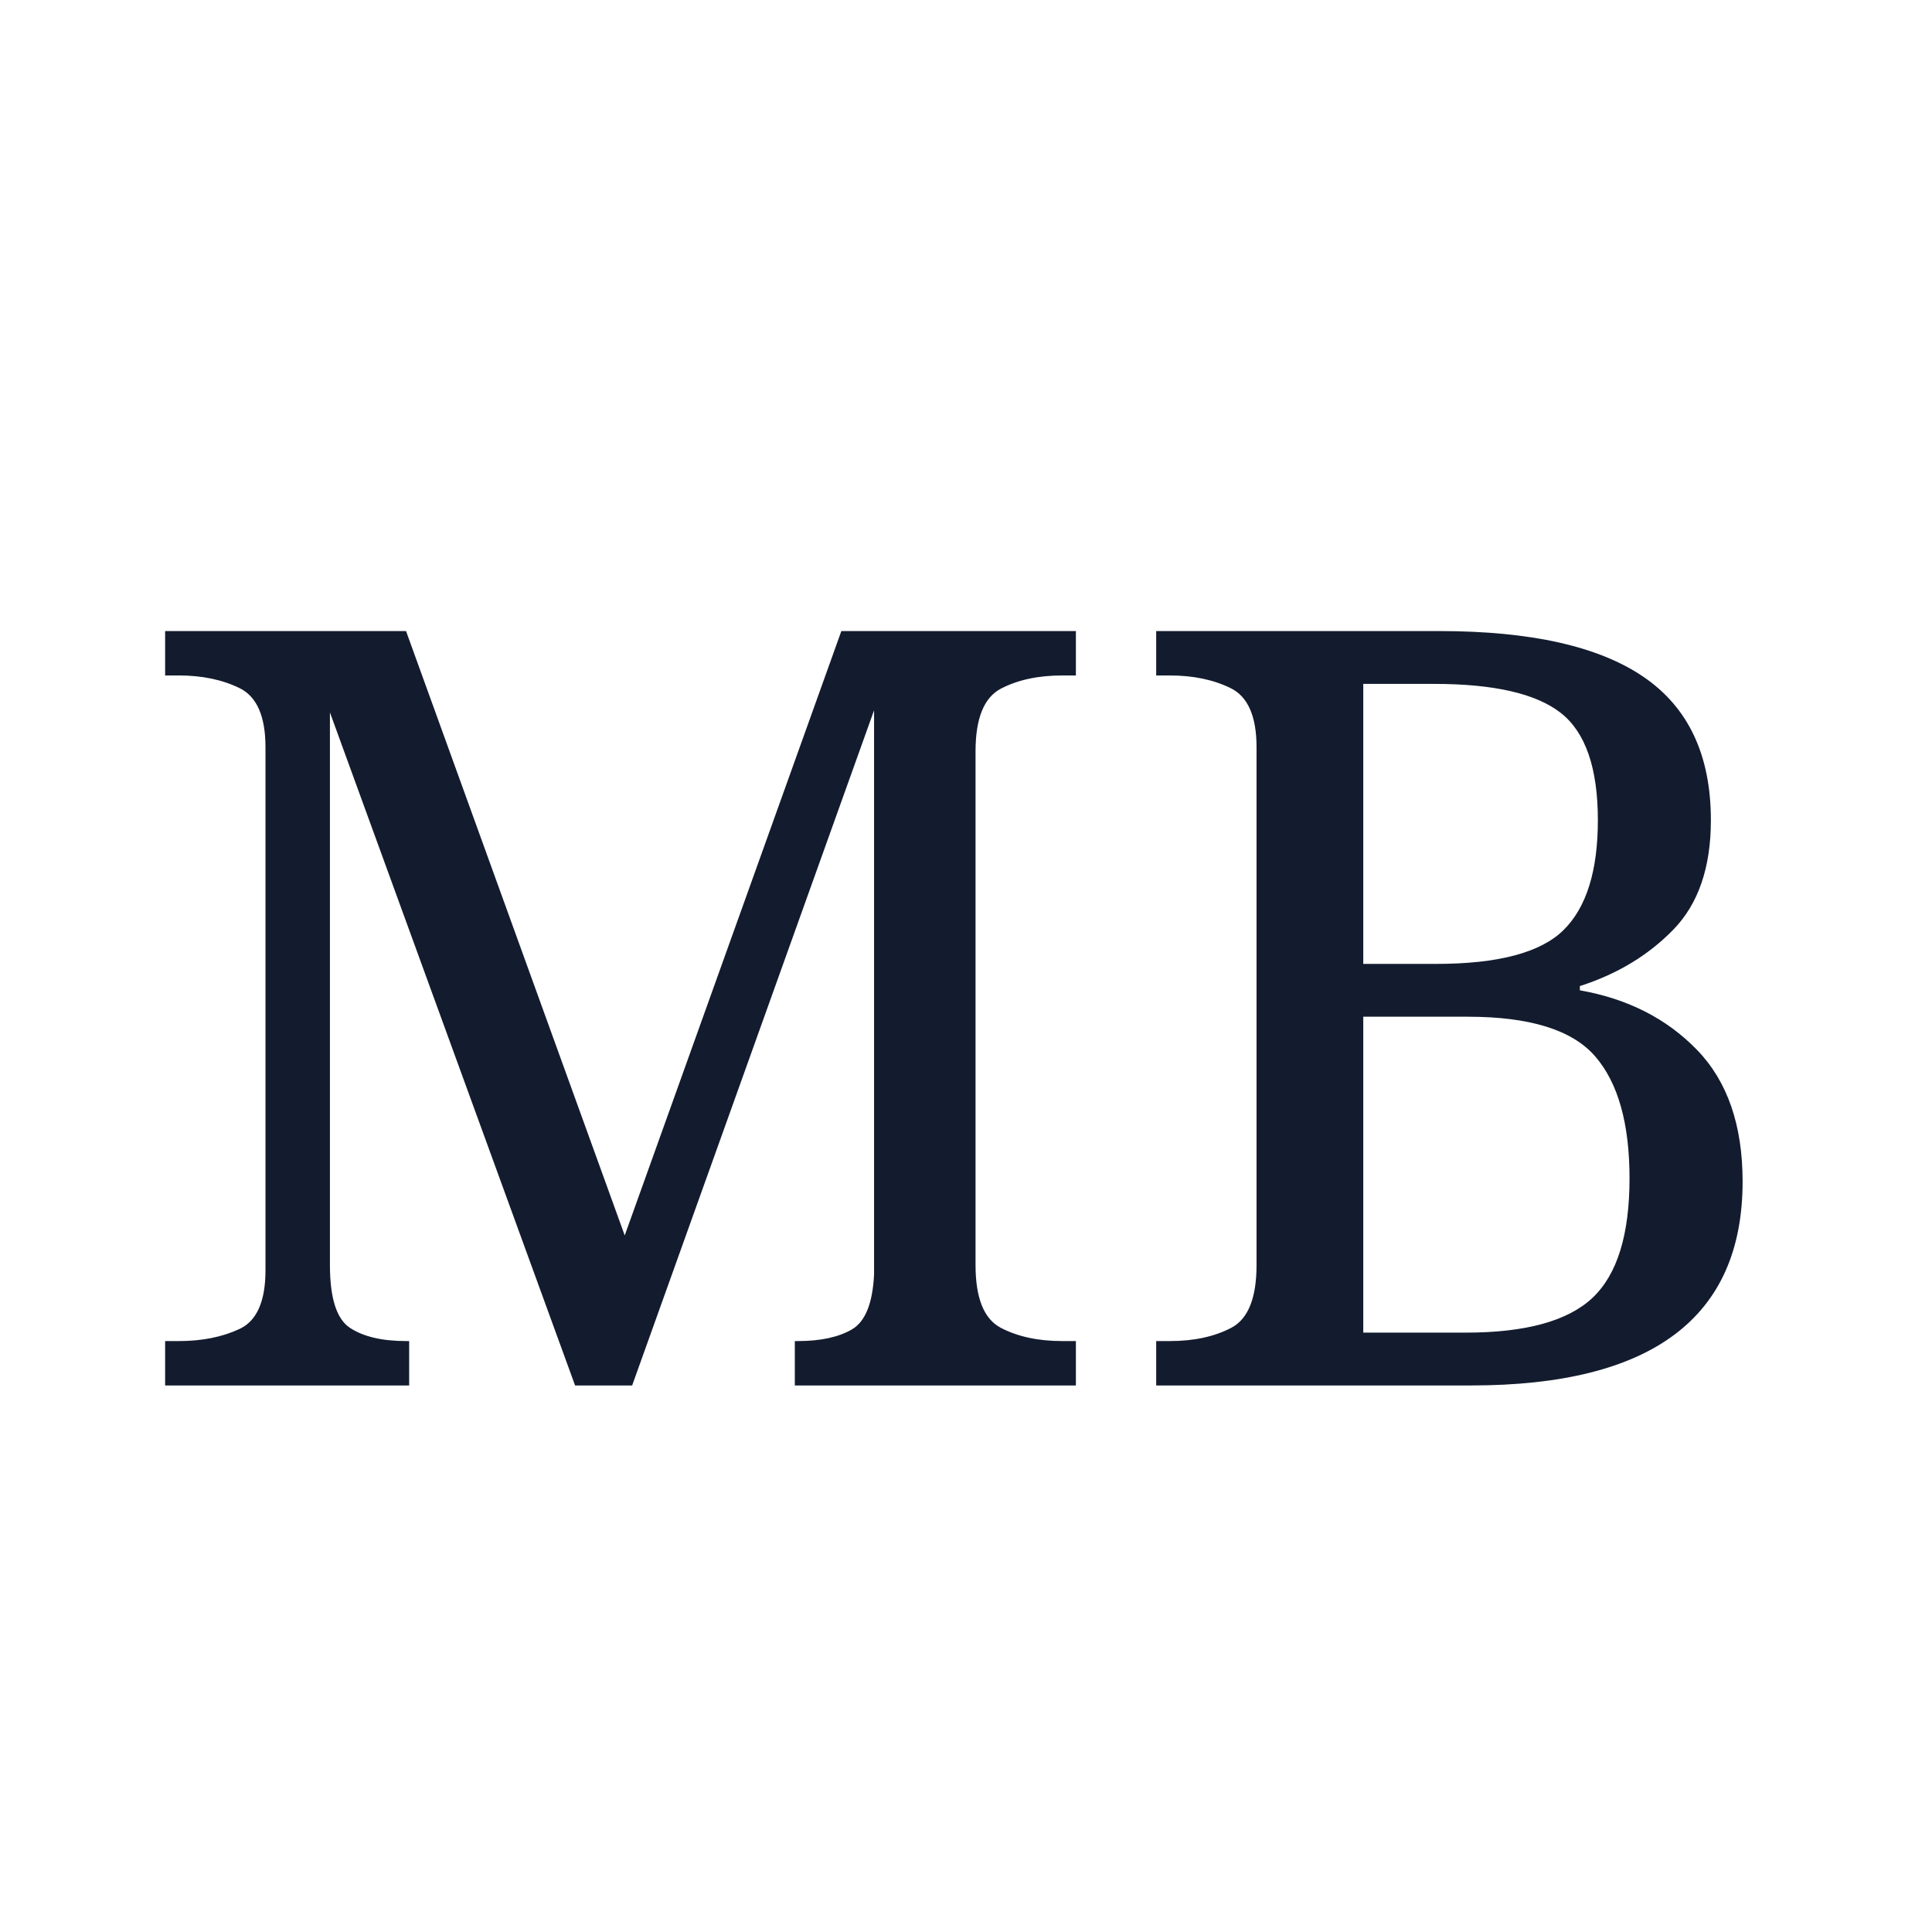
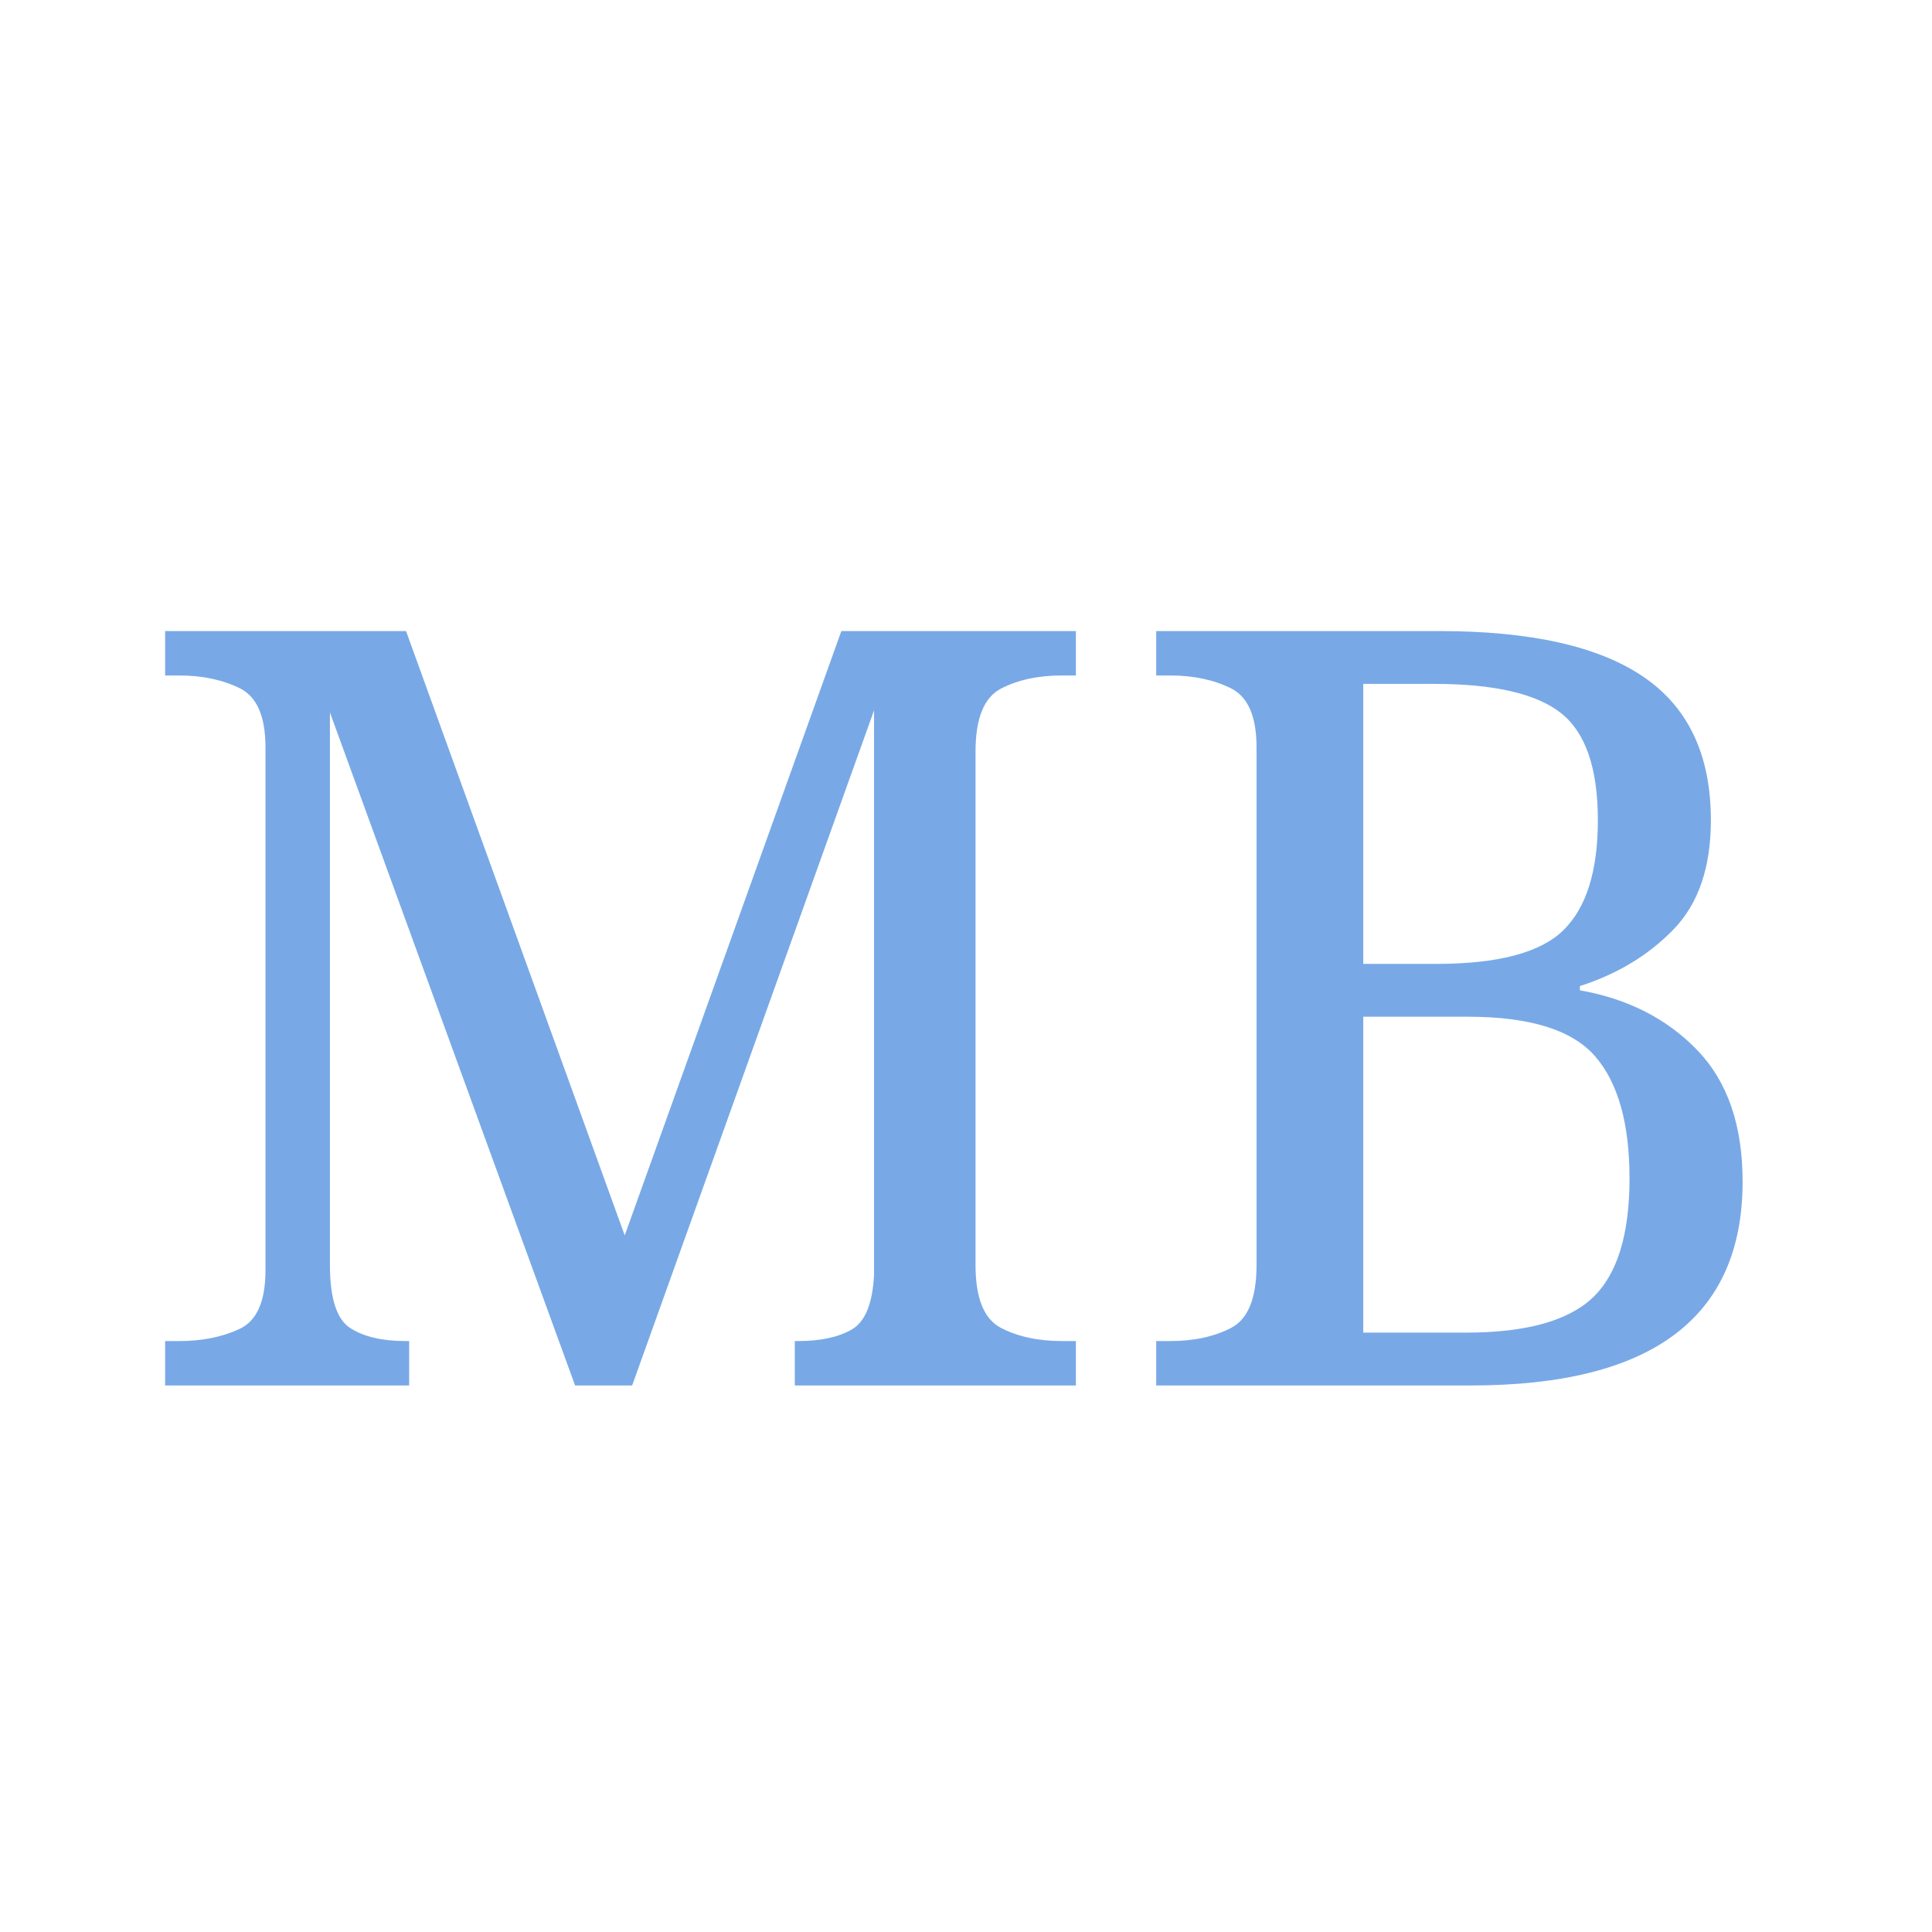
<svg xmlns="http://www.w3.org/2000/svg" viewBox="0 0 512 512" fill="none">
  <defs>
    <style>
      .monogram {
        font-family: "Kaisei Decol", serif;
        font-size: 280px;
-         fill: #131c2e;
+         fill: #78a9e6;
      }
    </style>
  </defs>
  <text x="256" y="270" text-anchor="middle" dominant-baseline="middle" class="monogram">
    MB
  </text>
</svg>
